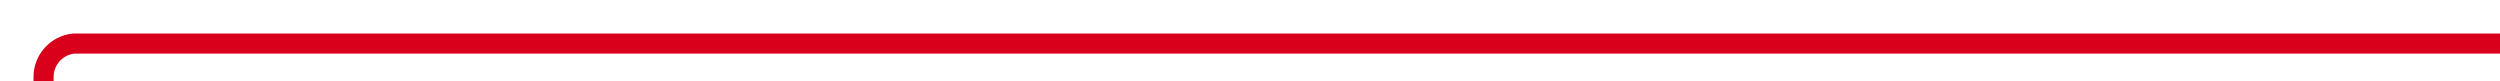
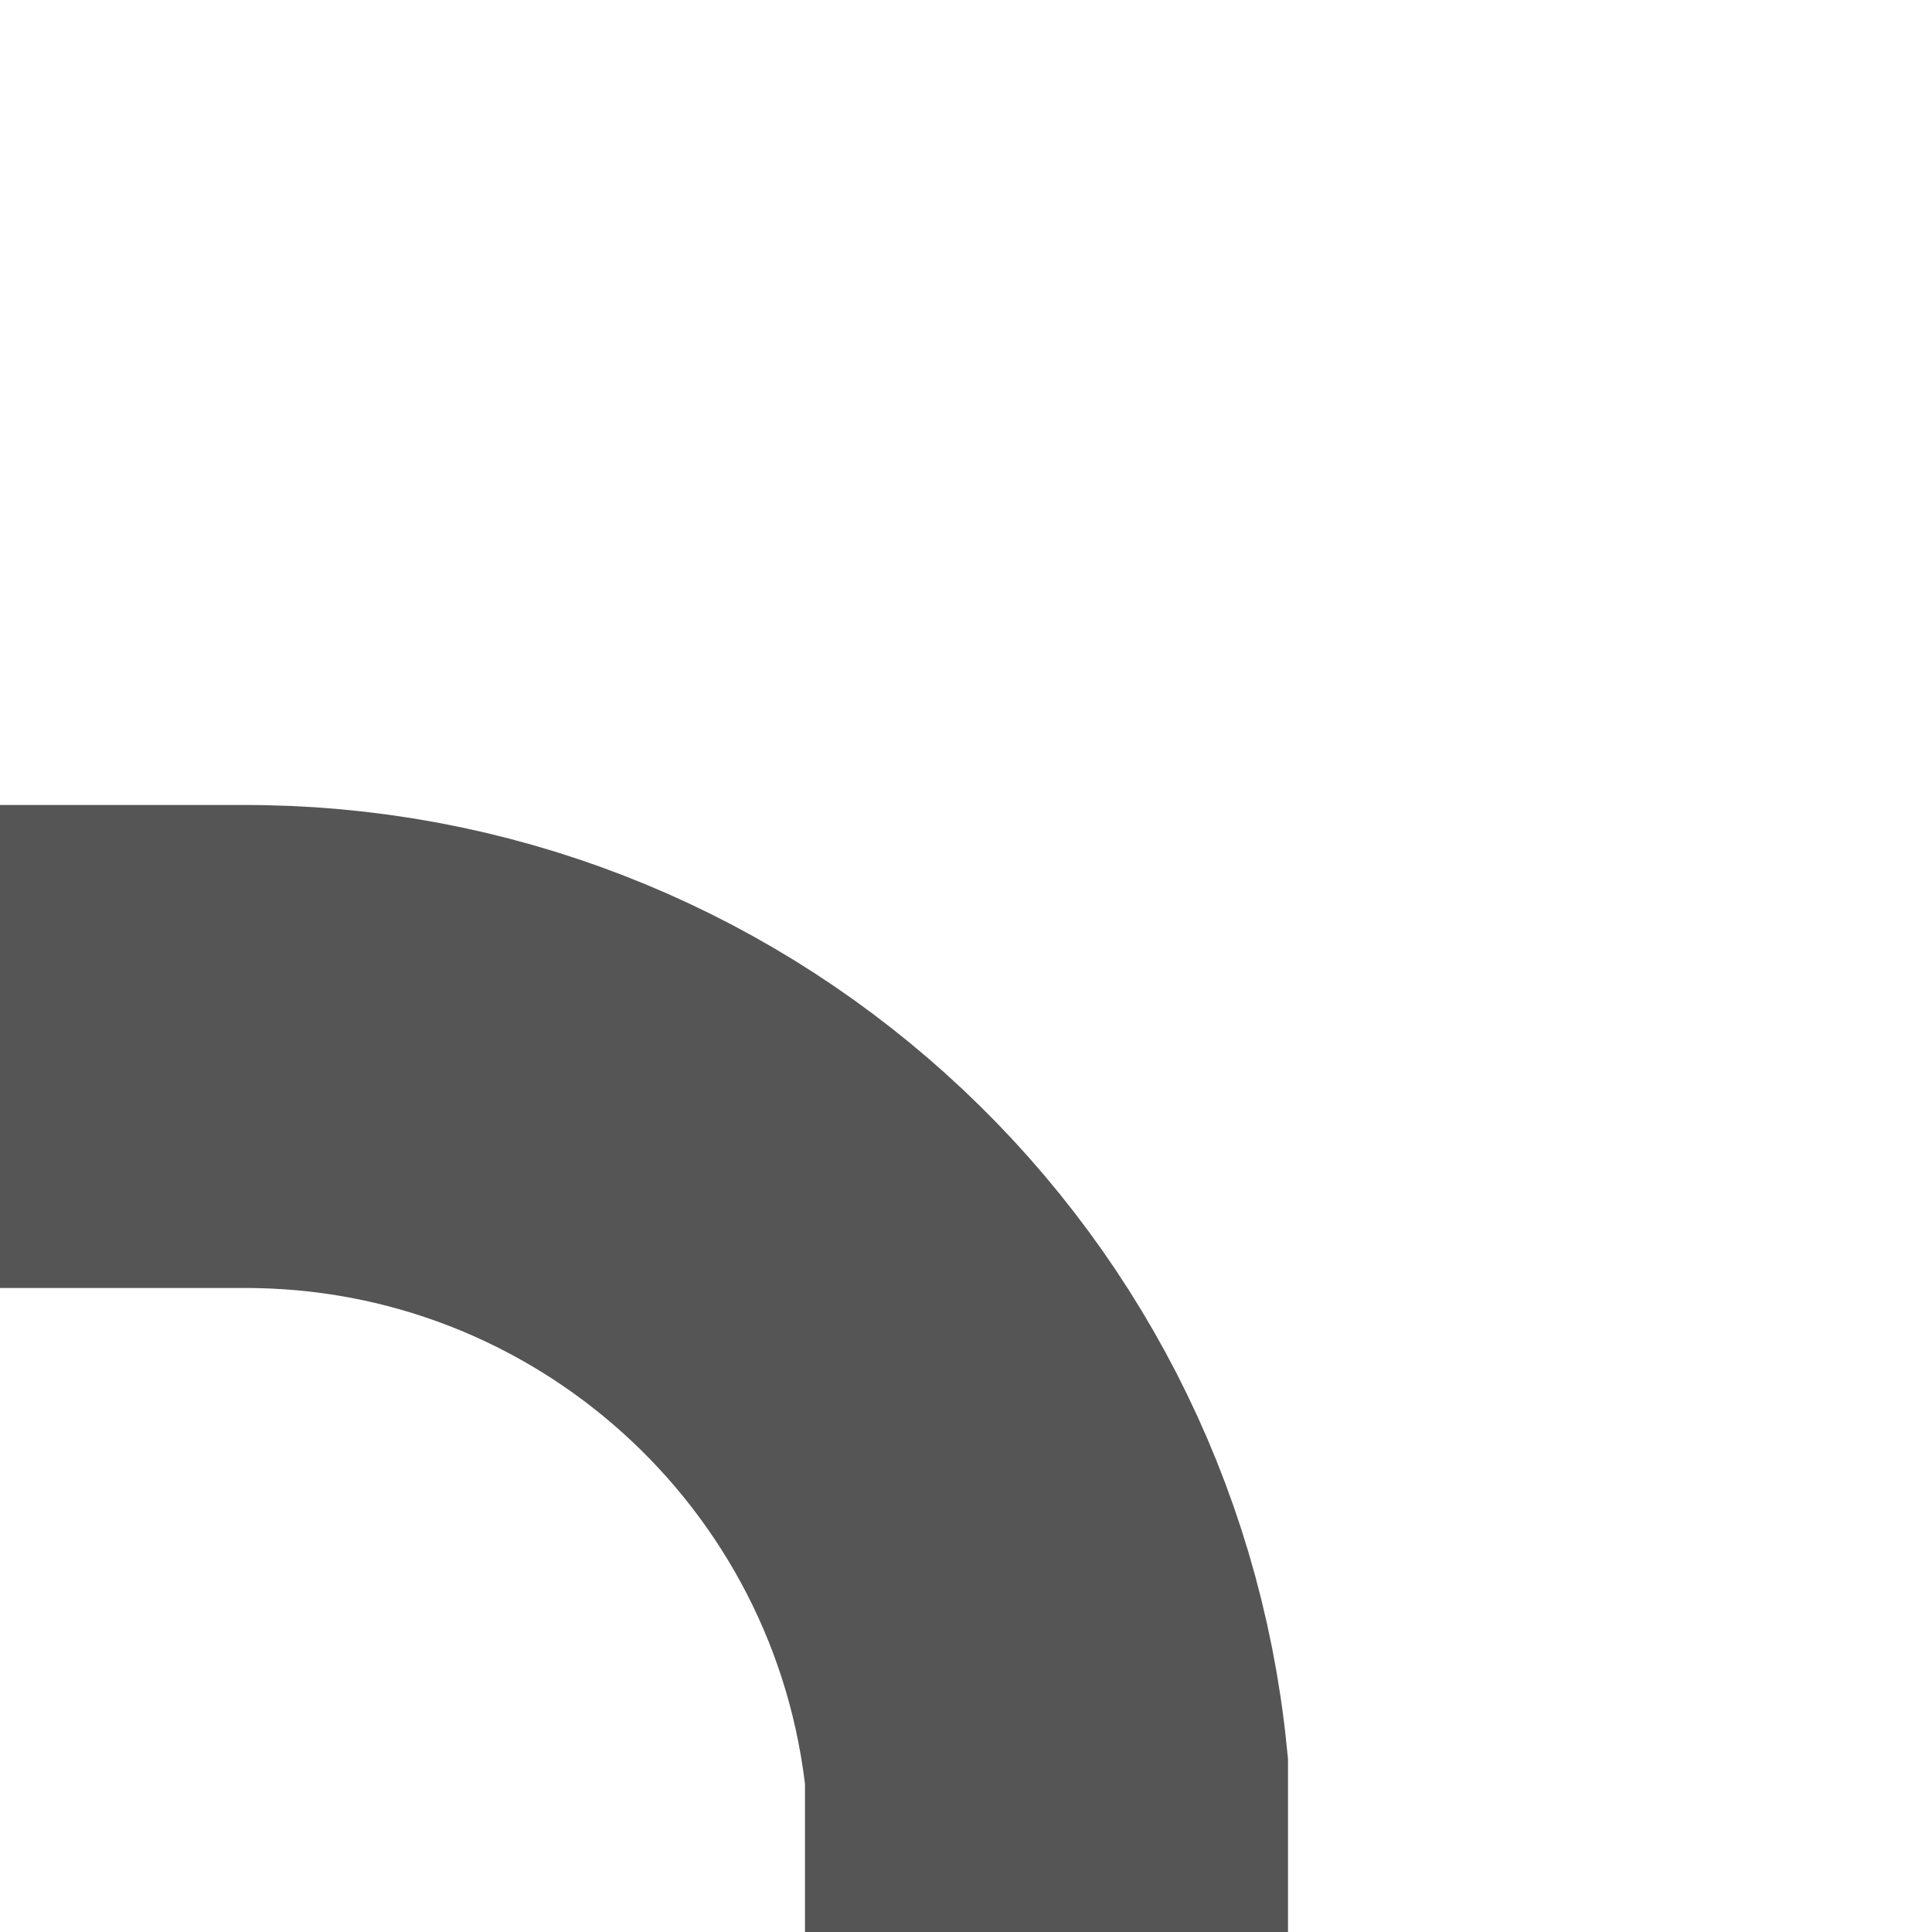
- <svg xmlns="http://www.w3.org/2000/svg" version="1.1" width="373px" height="12px" preserveAspectRatio="xMinYMid meet" viewBox="901 1184  373 10">
-   <path d="M 1274 1189.5  L 912 1189.5  A 5 5 0 0 0 907.5 1194.5 L 907.5 1201  " stroke-width="3" stroke="#d9001b" fill="none" />
-   <path d="M 898.6 1199  L 907.5 1208  L 916.4 1199  L 898.6 1199  Z " fill-rule="nonzero" fill="#d9001b" stroke="none" />
+ <svg xmlns="http://www.w3.org/2000/svg" version="1.1" width="12px" height="12px" preserveAspectRatio="xMinYMid meet" viewBox="2040 449  12 10">
+   <path d="M 2046.5 460  L 2046.5 459  A 5 5 0 0 0 2041.5 454.5 L 1739 454.5  A 5 5 0 0 0 1734.5 459.5 L 1734.5 468  " stroke-width="3" stroke="#555555" fill="none" />
+   <path d="M 1725.6 466  L 1734.5 475  L 1743.4 466  L 1725.6 466  Z " fill-rule="nonzero" fill="#555555" stroke="none" />
</svg>
